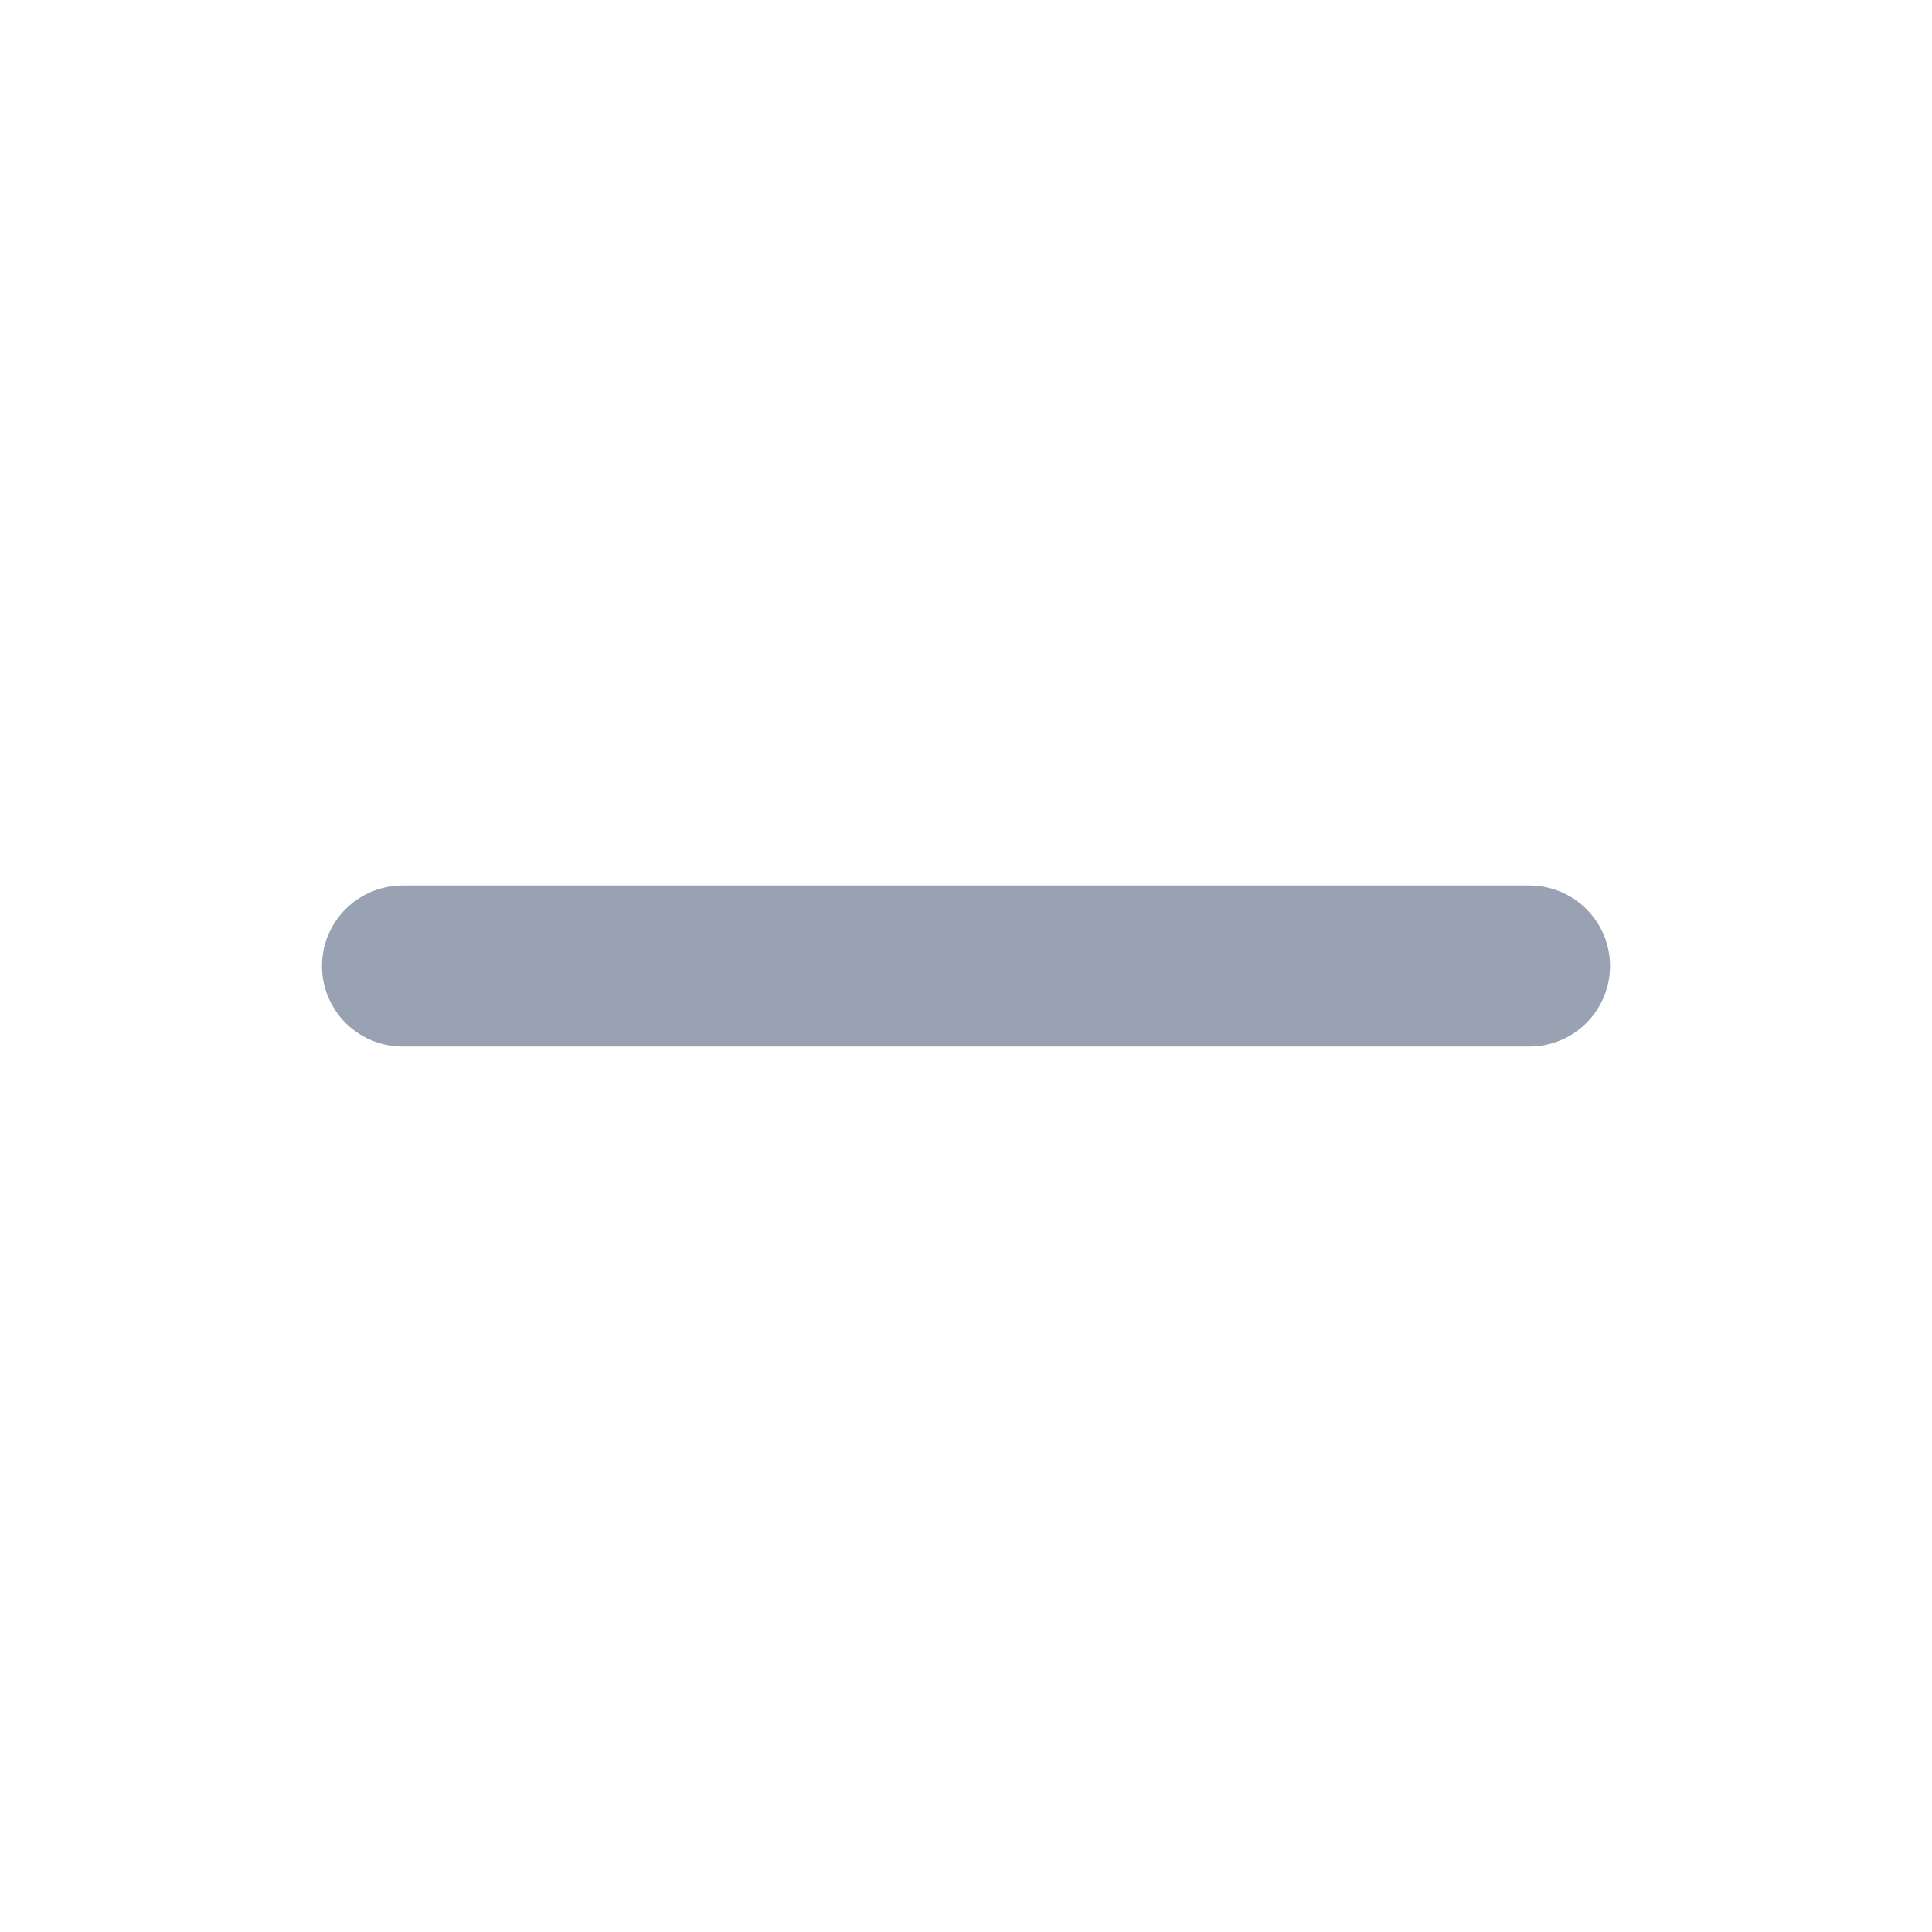
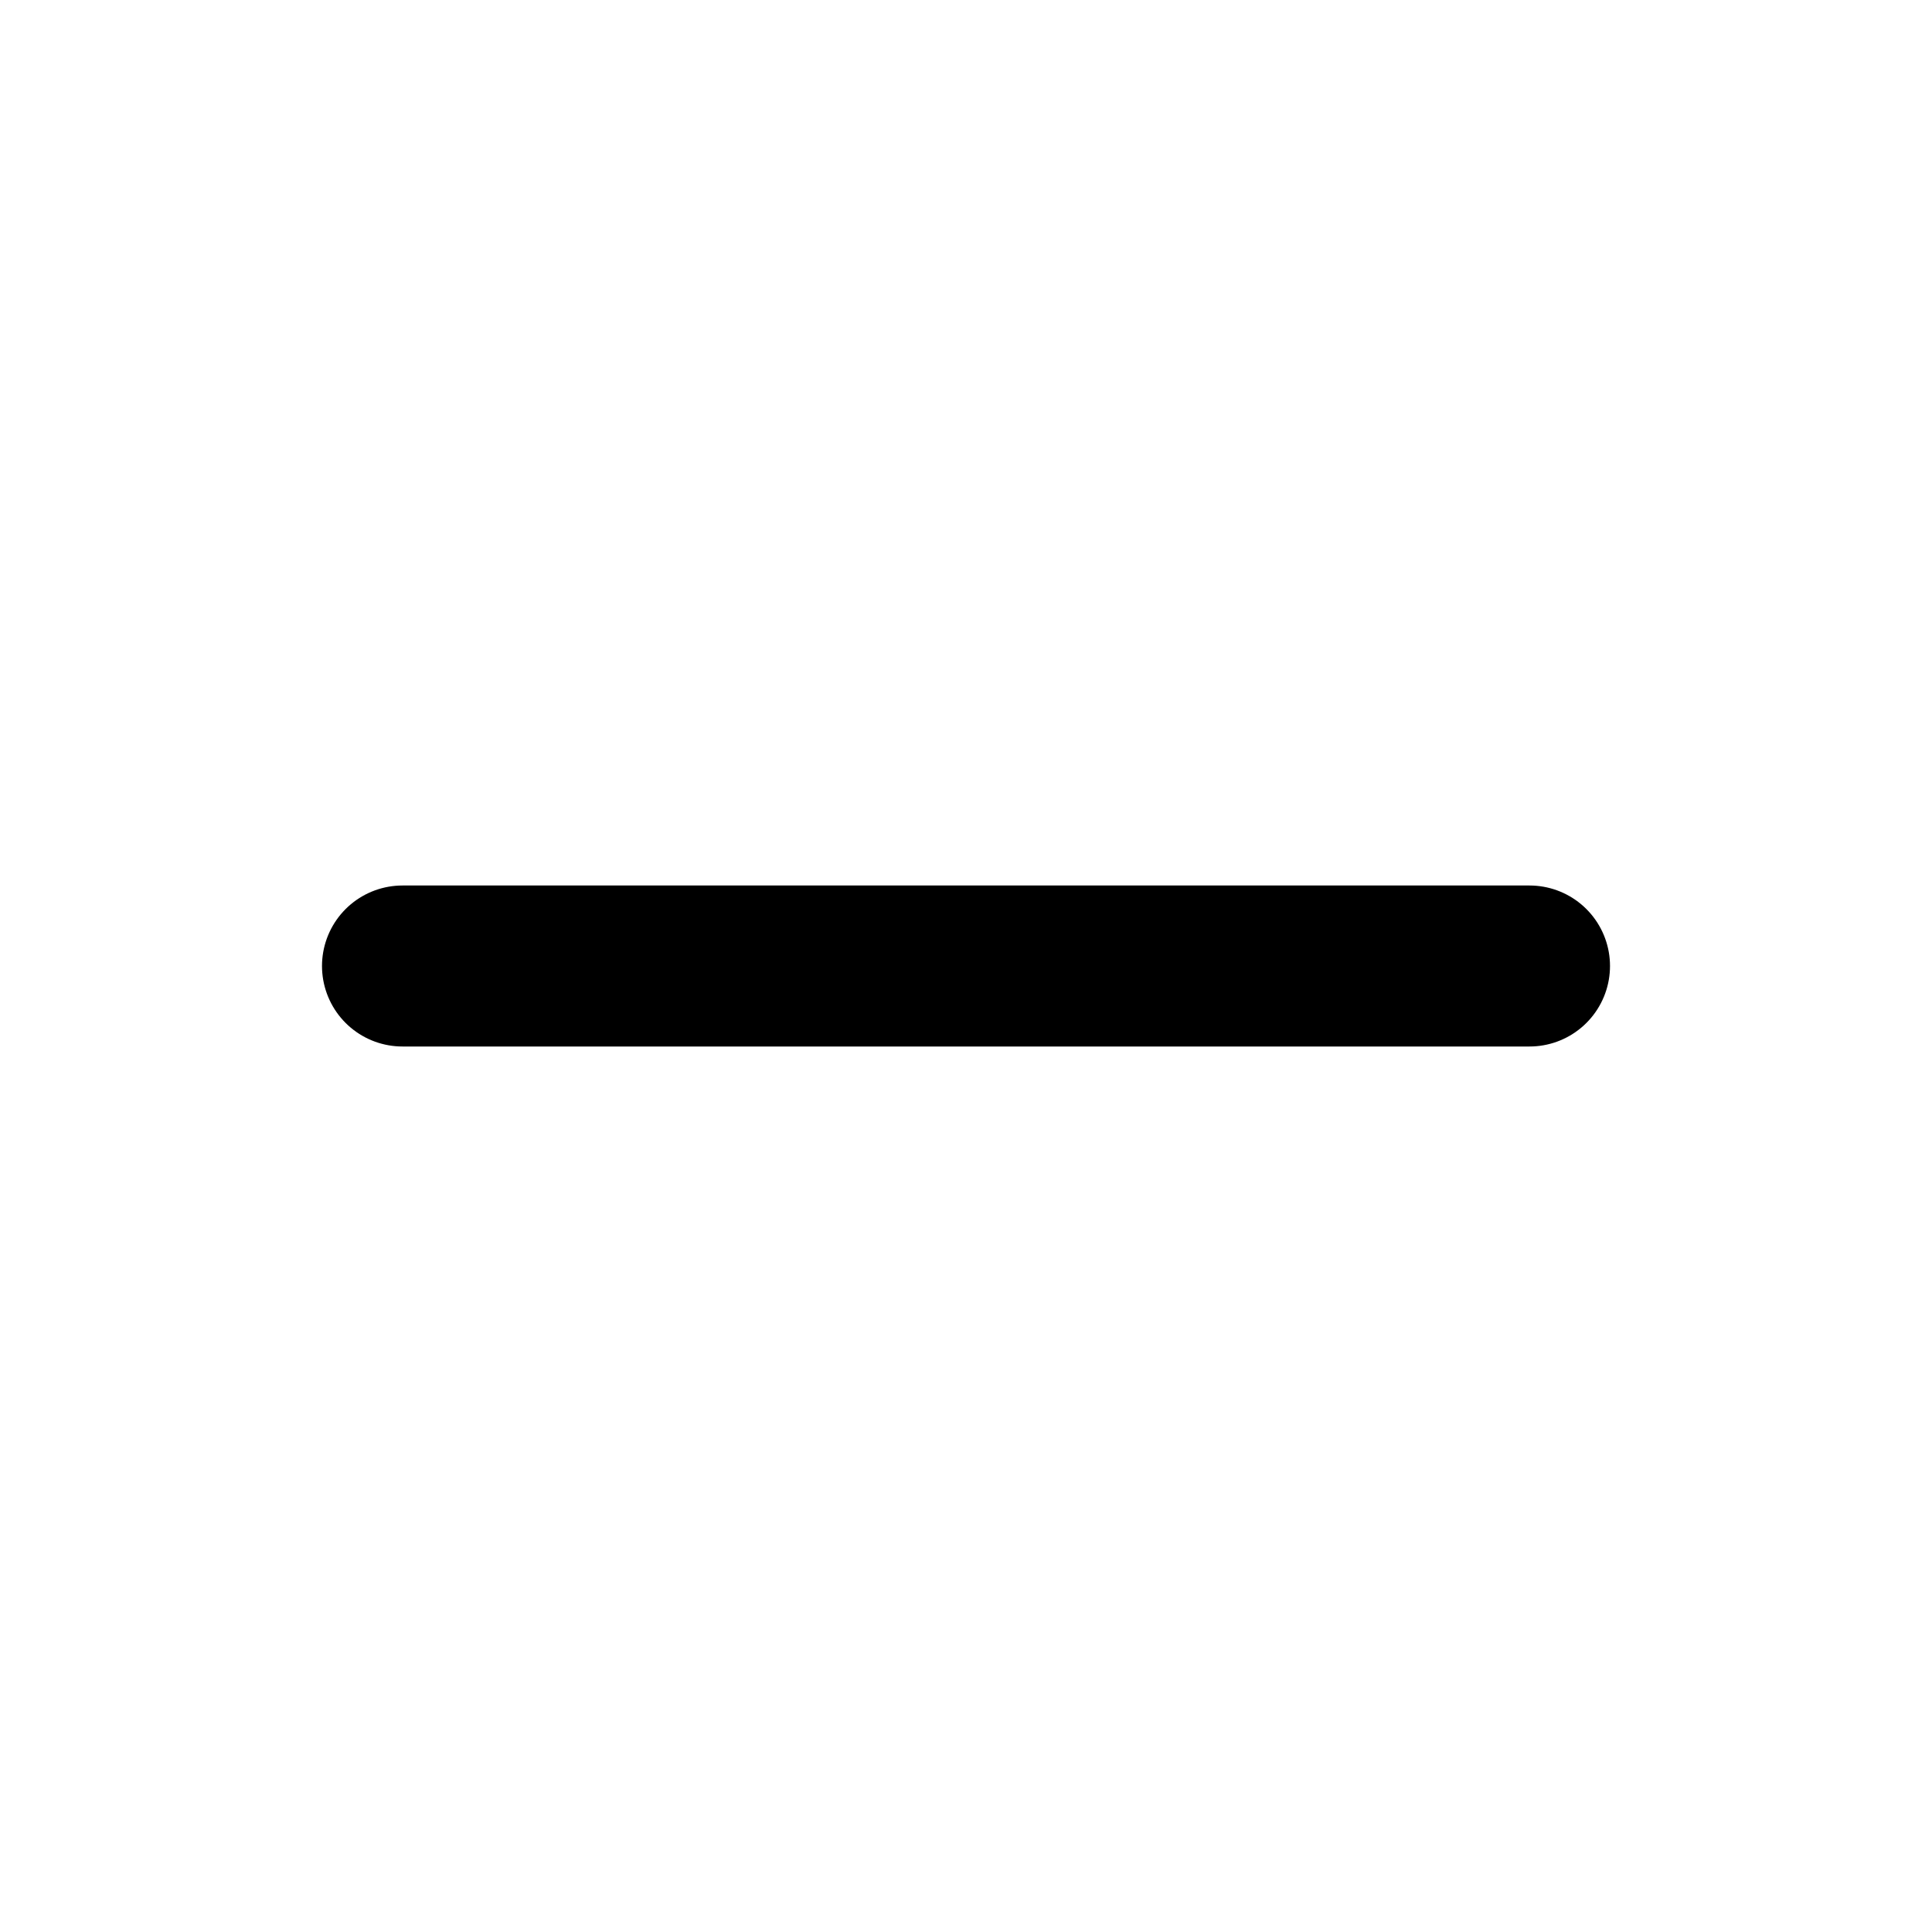
<svg xmlns="http://www.w3.org/2000/svg" width="18" height="18" viewBox="0 0 18 18" fill="none">
-   <path d="M3.75 9H14.25" stroke="#98A2B3" stroke-width="1.5" stroke-linecap="round" stroke-linejoin="round" />
+   <path d="M3.75 9H14.25" stroke="currentColor" stroke-width="1.5" stroke-linecap="round" stroke-linejoin="round" />
</svg>
